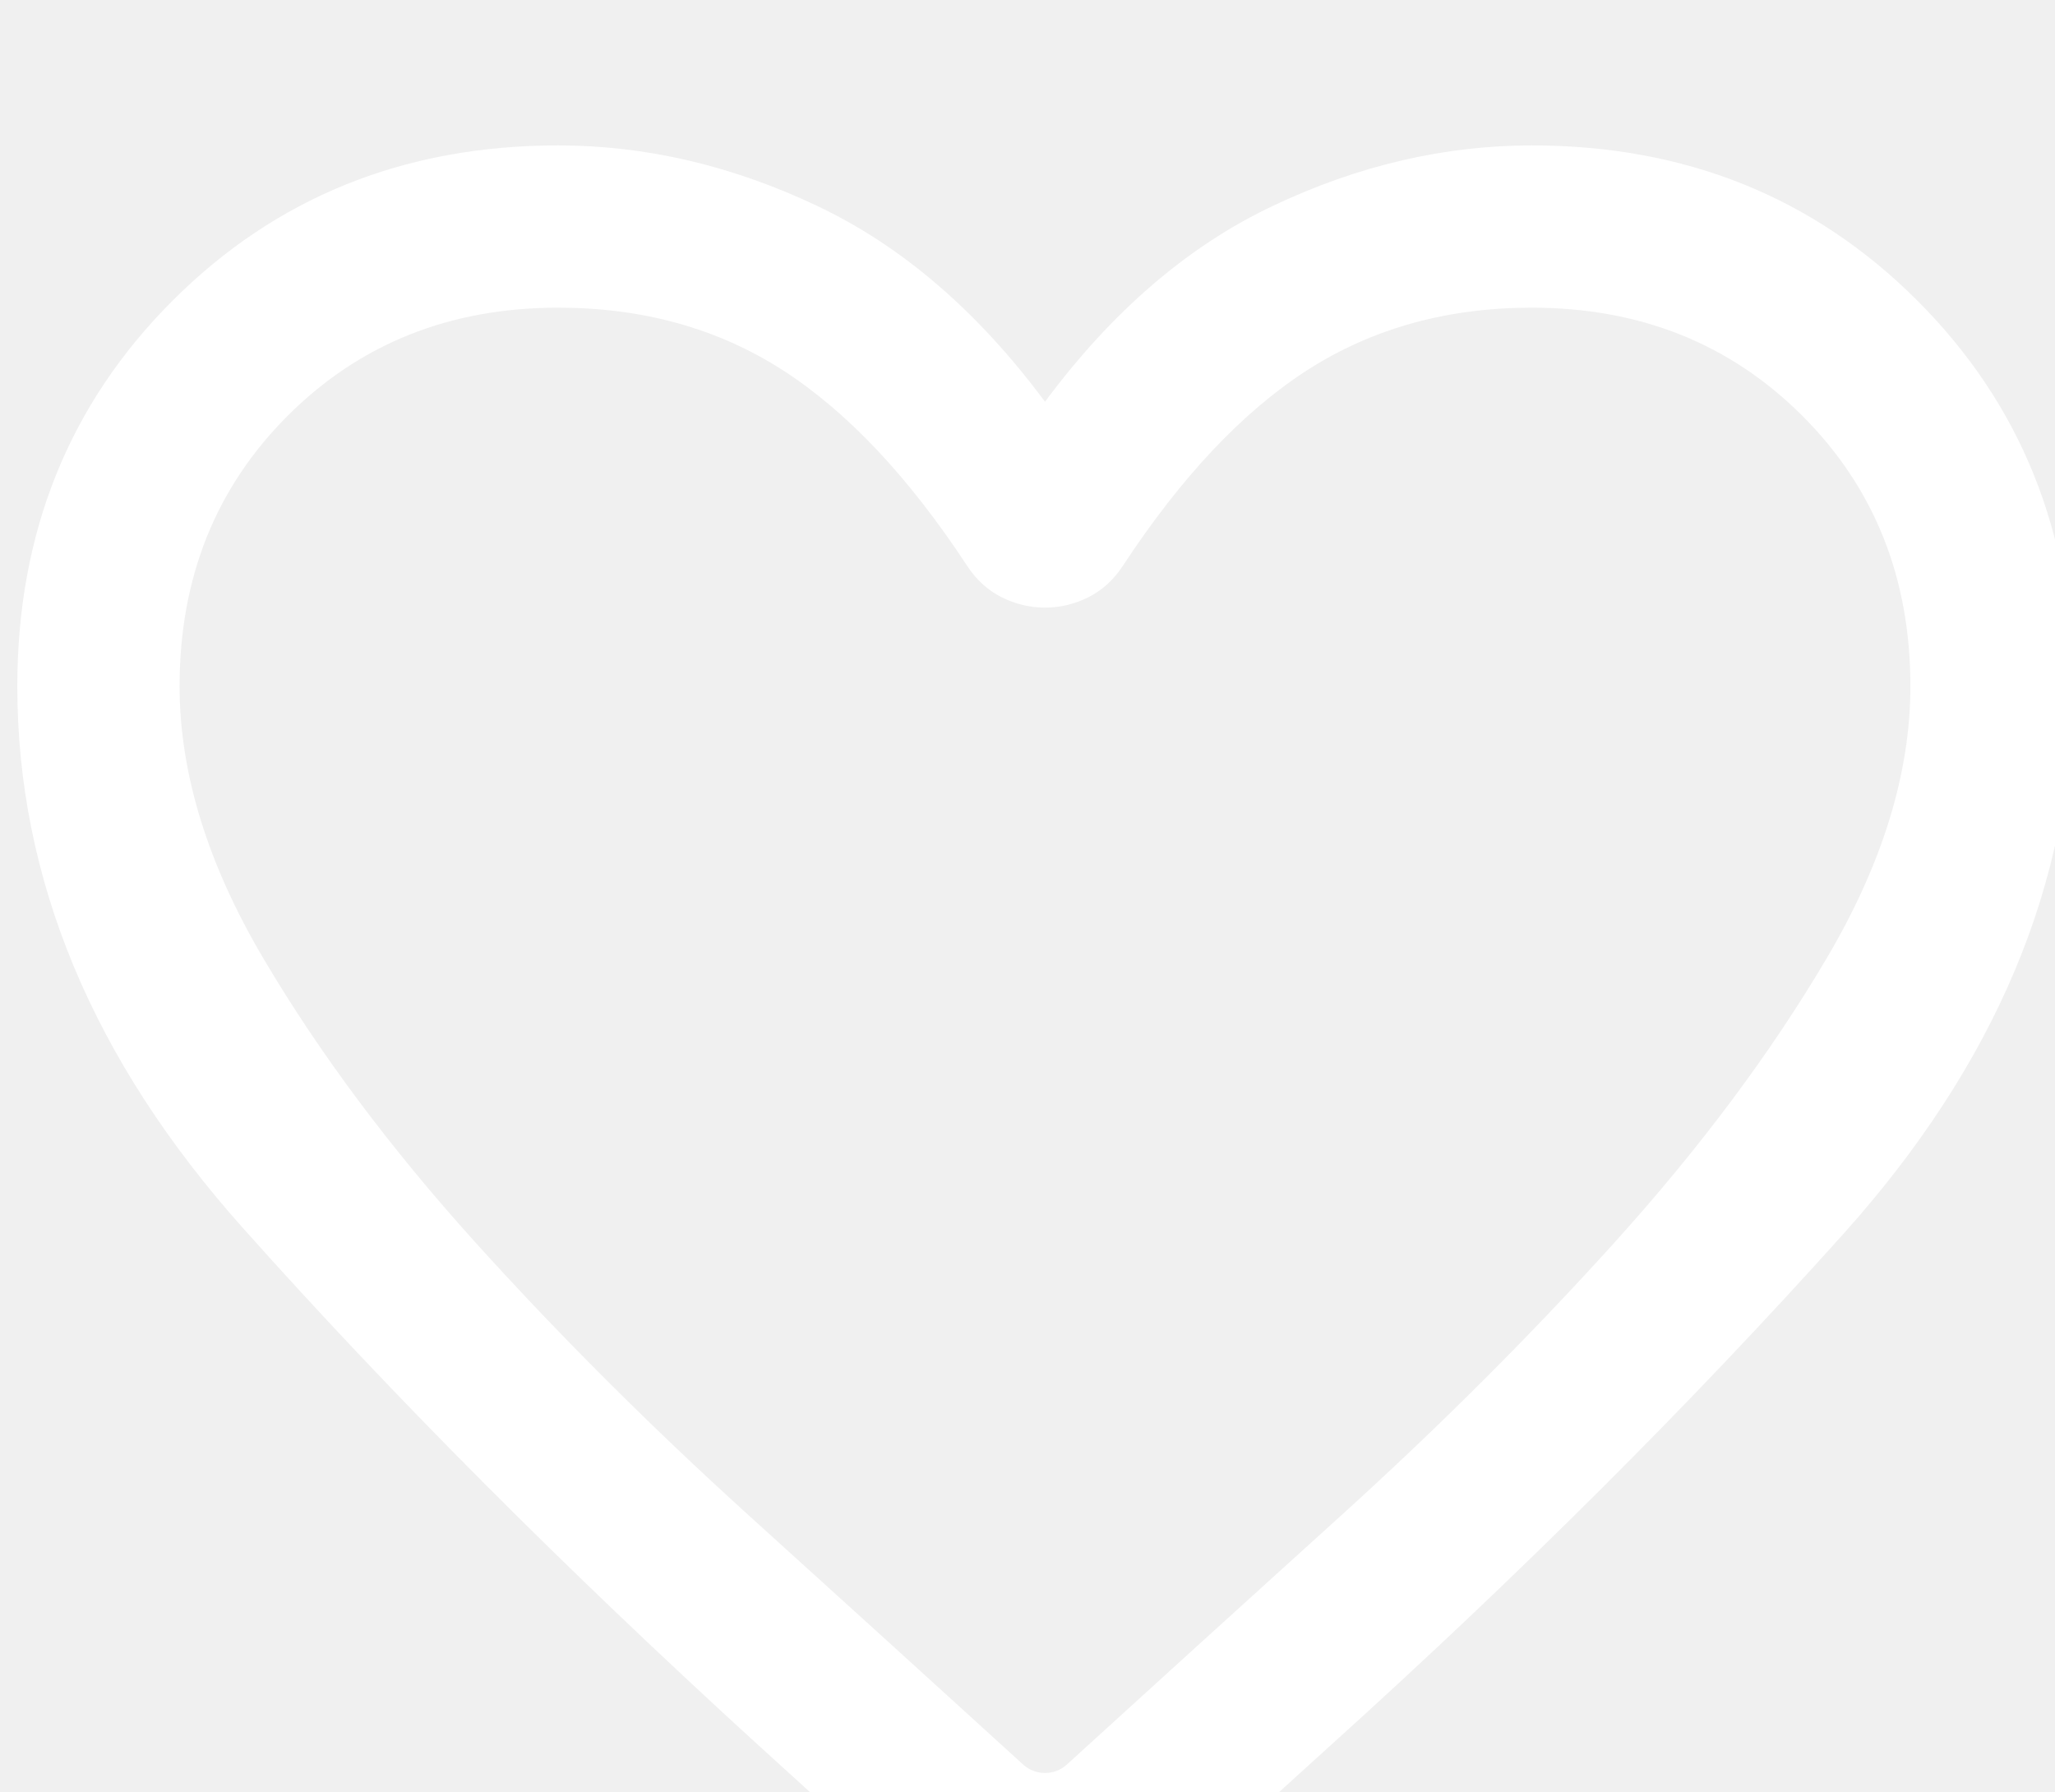
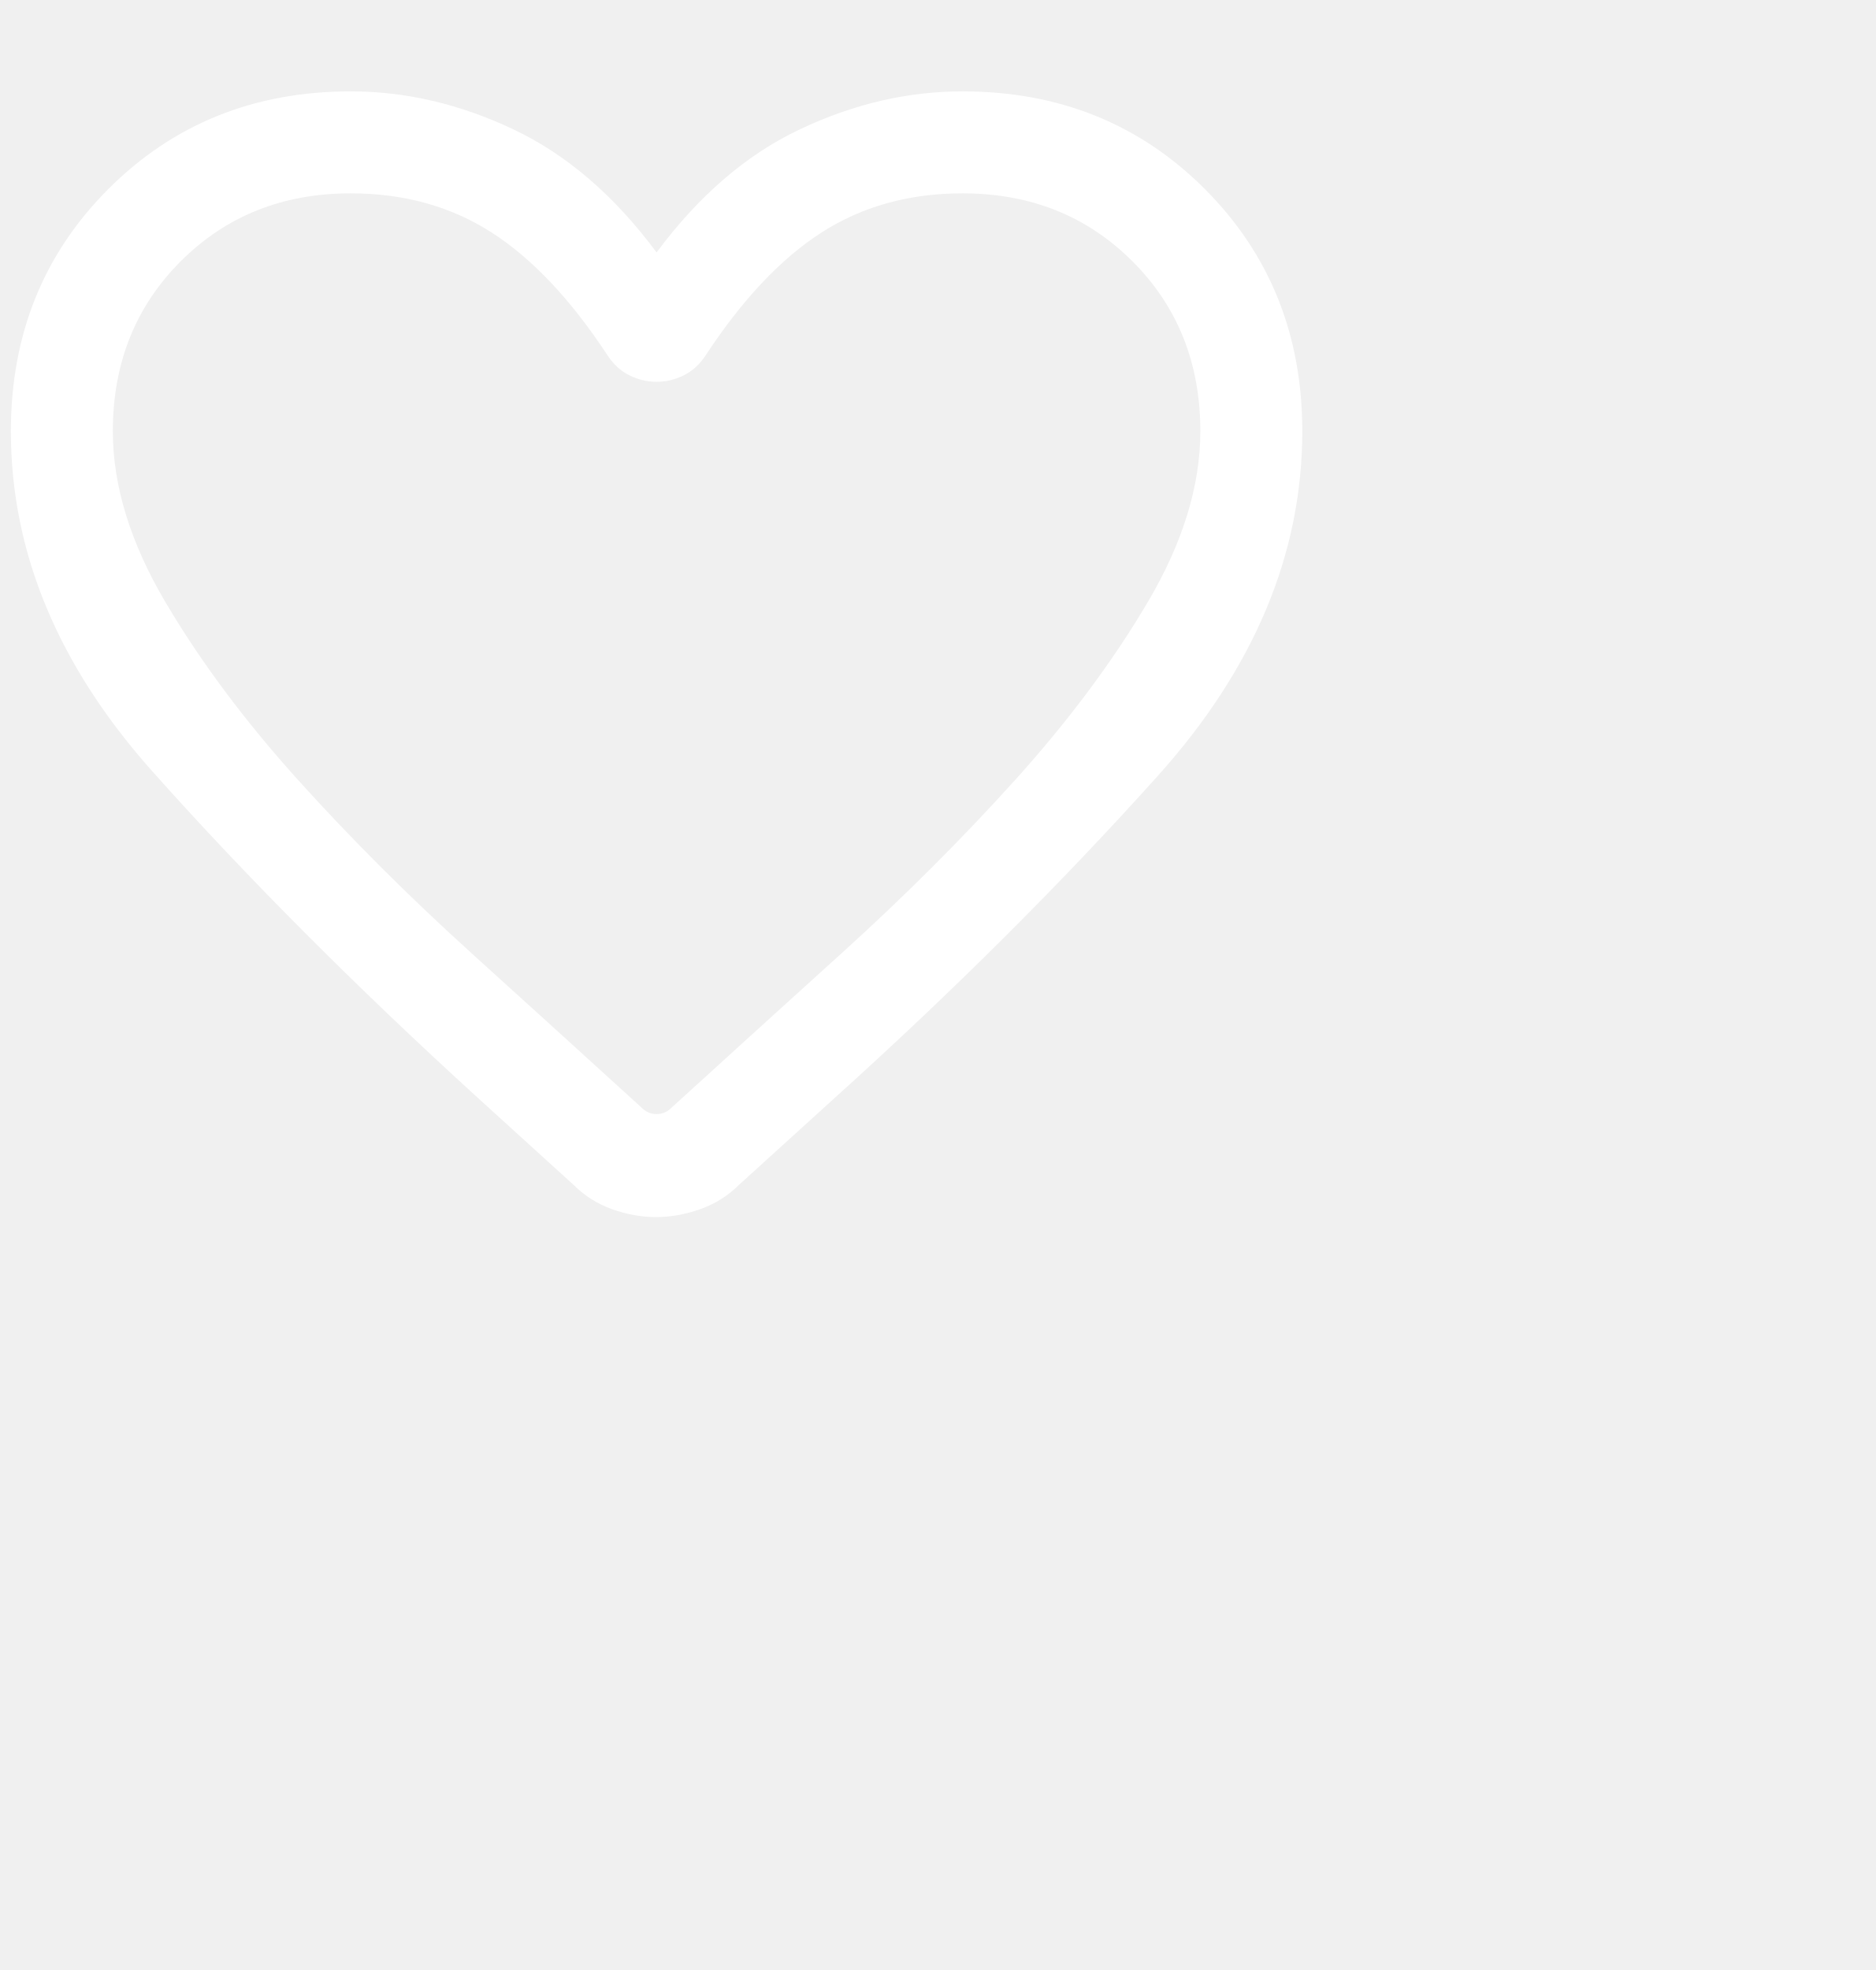
- <svg xmlns="http://www.w3.org/2000/svg" fill="none">
+ <svg xmlns="http://www.w3.org/2000/svg" viewBox="0 0 20 21" fill="white">
  <path d="M6.993 12.974C6.838 12.974 6.682 12.946 6.526 12.89C6.369 12.834 6.231 12.747 6.112 12.628L5.071 11.682C3.787 10.51 2.639 9.36 1.63 8.229C0.62 7.099 0.116 5.888 0.116 4.597C0.116 3.569 0.462 2.708 1.156 2.014C1.85 1.32 2.711 0.974 3.739 0.974C4.323 0.974 4.901 1.108 5.471 1.378C6.041 1.647 6.55 2.085 7 2.691C7.45 2.085 7.959 1.647 8.529 1.378C9.099 1.108 9.677 0.974 10.261 0.974C11.289 0.974 12.15 1.32 12.844 2.014C13.537 2.708 13.884 3.569 13.884 4.597C13.884 5.902 13.371 7.127 12.344 8.27C11.318 9.413 10.173 10.554 8.911 11.693L7.881 12.628C7.762 12.747 7.623 12.834 7.464 12.89C7.305 12.946 7.148 12.974 6.993 12.974ZM6.479 3.791C6.087 3.194 5.674 2.756 5.241 2.478C4.807 2.2 4.307 2.061 3.739 2.061C3.014 2.061 2.41 2.302 1.927 2.785C1.444 3.268 1.203 3.872 1.203 4.597C1.203 5.178 1.39 5.787 1.765 6.421C2.14 7.056 2.611 7.686 3.177 8.314C3.743 8.941 4.356 9.553 5.017 10.152C5.678 10.75 6.29 11.306 6.854 11.82C6.895 11.857 6.944 11.876 7 11.876C7.056 11.876 7.105 11.857 7.146 11.82C7.71 11.306 8.322 10.75 8.983 10.152C9.644 9.553 10.257 8.941 10.823 8.314C11.389 7.686 11.86 7.056 12.235 6.421C12.61 5.787 12.797 5.178 12.797 4.597C12.797 3.872 12.556 3.268 12.073 2.785C11.589 2.302 10.986 2.061 10.261 2.061C9.693 2.061 9.193 2.2 8.759 2.478C8.326 2.756 7.913 3.194 7.521 3.791C7.46 3.884 7.383 3.954 7.29 4.001C7.197 4.047 7.1 4.07 7 4.07C6.9 4.07 6.803 4.047 6.71 4.001C6.617 3.954 6.54 3.884 6.479 3.791Z" fill="white" />
</svg>
